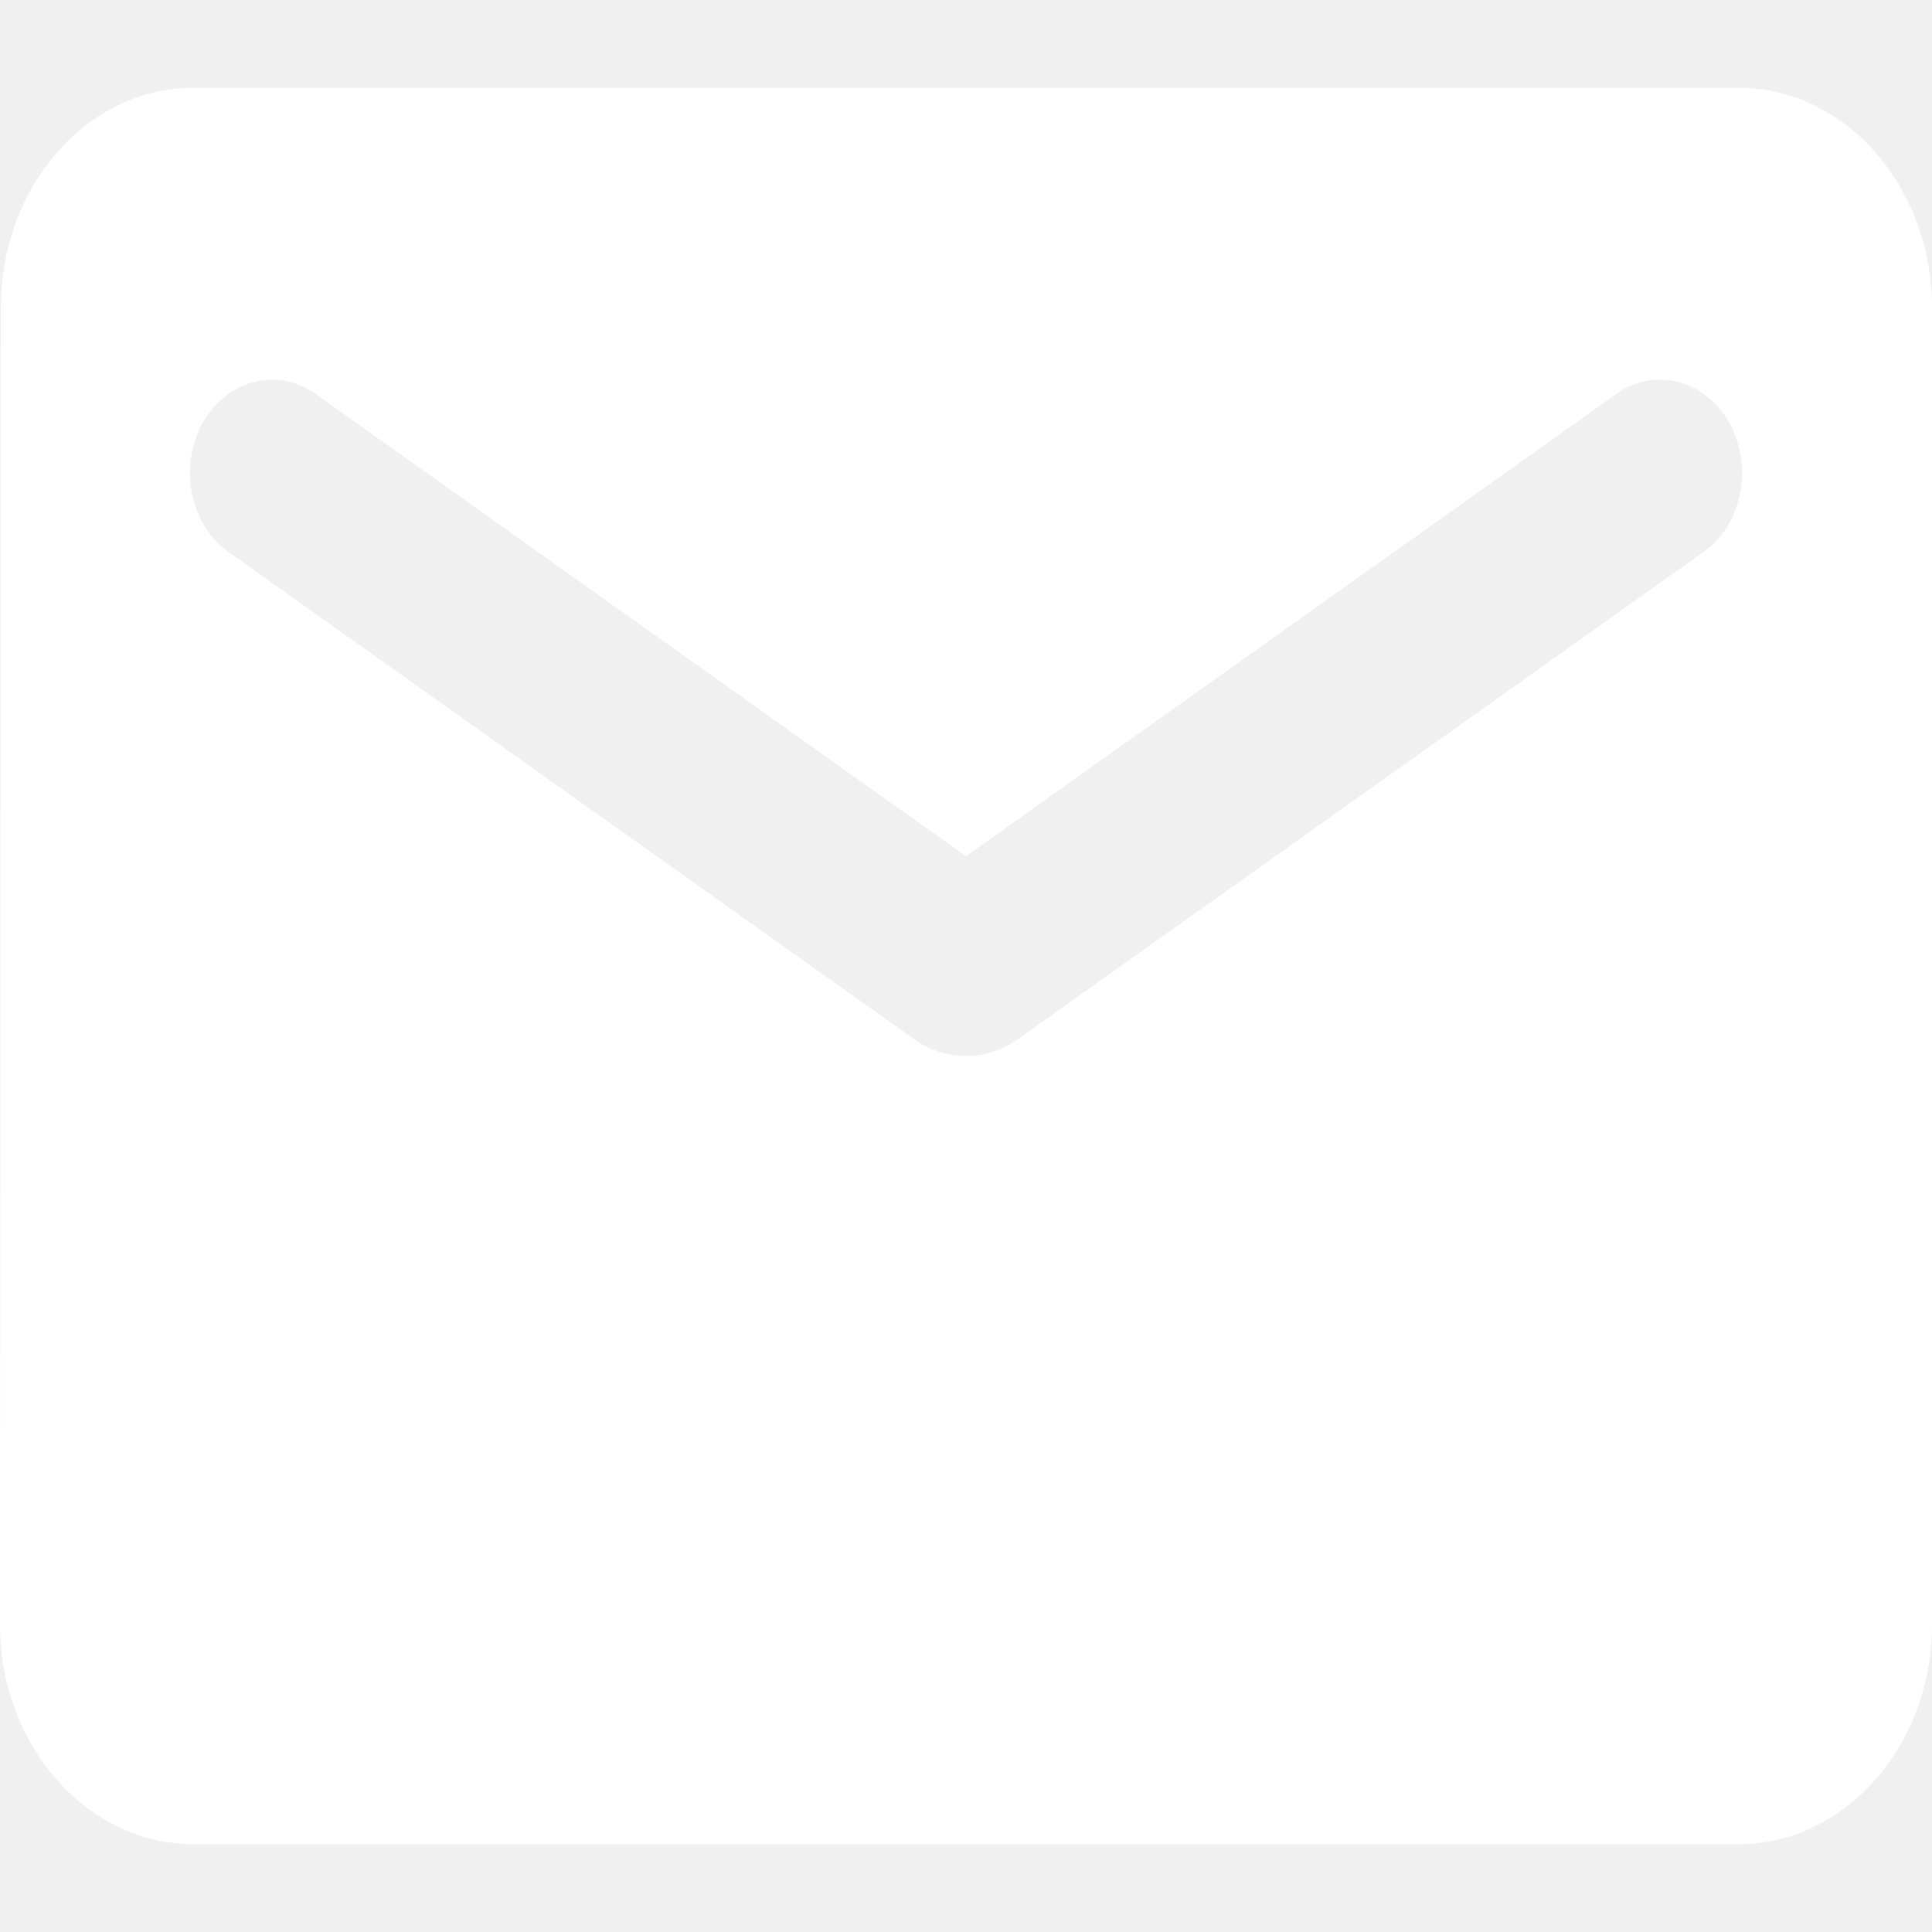
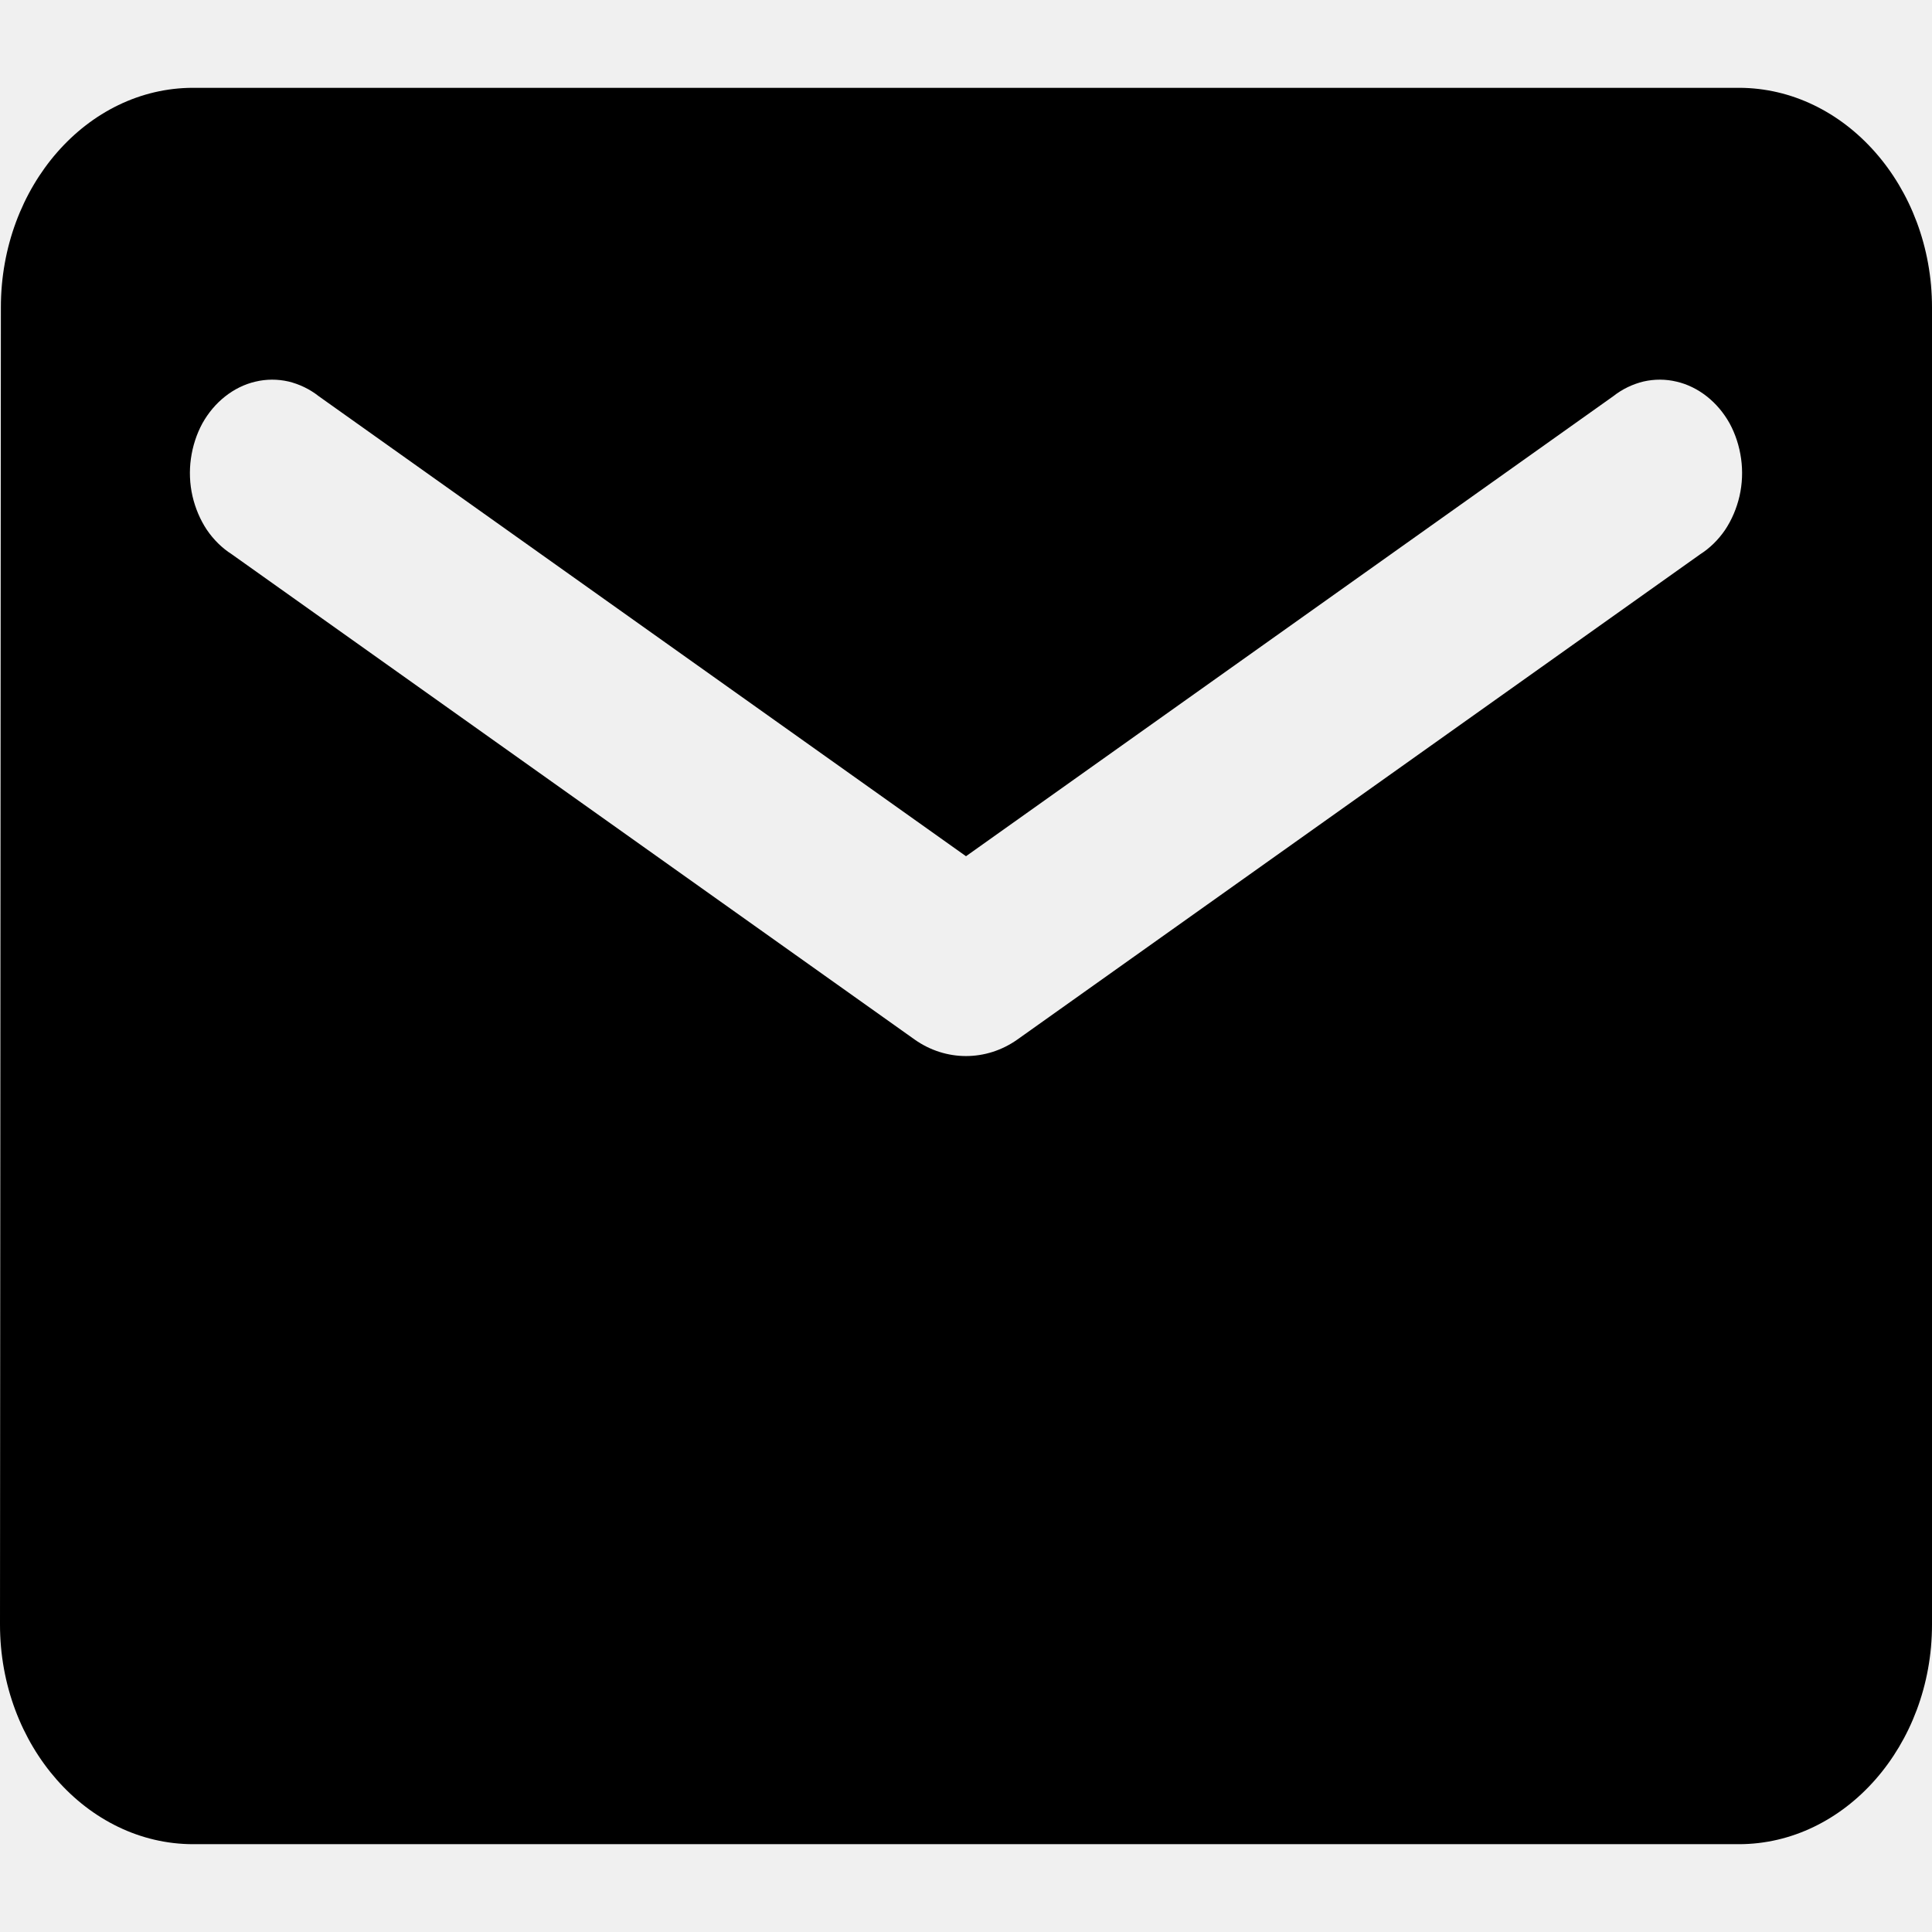
- <svg xmlns="http://www.w3.org/2000/svg" width="11" height="11" viewBox="0 0 11 11" fill="none">
-   <path d="M9.9 0.5H1.1C0.495 0.5 0.005 1.062 0.005 1.75L0 9.25C0 9.938 0.495 10.5 1.1 10.5H9.9C10.505 10.5 11 9.938 11 9.25V1.75C11 1.062 10.505 0.5 9.9 0.5ZM9.68 3.156L5.792 5.919C5.615 6.044 5.385 6.044 5.208 5.919L1.32 3.156C1.265 3.121 1.217 3.074 1.178 3.017C1.14 2.96 1.112 2.894 1.096 2.825C1.08 2.755 1.077 2.682 1.087 2.611C1.097 2.54 1.119 2.472 1.152 2.411C1.186 2.35 1.23 2.298 1.282 2.257C1.334 2.216 1.393 2.187 1.454 2.173C1.516 2.158 1.58 2.158 1.642 2.172C1.704 2.187 1.763 2.215 1.815 2.256L5.5 4.875L9.185 2.256C9.237 2.215 9.296 2.187 9.358 2.172C9.42 2.158 9.484 2.158 9.546 2.173C9.607 2.187 9.666 2.216 9.718 2.257C9.77 2.298 9.814 2.35 9.848 2.411C9.881 2.472 9.903 2.54 9.913 2.611C9.923 2.682 9.92 2.755 9.904 2.825C9.888 2.894 9.86 2.96 9.822 3.017C9.783 3.074 9.735 3.121 9.68 3.156Z" fill="white" />
+ <svg xmlns="http://www.w3.org/2000/svg" width="11" height="11" viewBox="0 0 11 11" fill="currentColor">
+   <path d="M9.9 0.5H1.1C0.495 0.5 0.005 1.062 0.005 1.75L0 9.25C0 9.938 0.495 10.5 1.1 10.5H9.9C10.505 10.5 11 9.938 11 9.25V1.75C11 1.062 10.505 0.5 9.9 0.5ZM9.68 3.156L5.792 5.919C5.615 6.044 5.385 6.044 5.208 5.919L1.32 3.156C1.265 3.121 1.217 3.074 1.178 3.017C1.14 2.96 1.112 2.894 1.096 2.825C1.08 2.755 1.077 2.682 1.087 2.611C1.097 2.54 1.119 2.472 1.152 2.411C1.186 2.35 1.23 2.298 1.282 2.257C1.334 2.216 1.393 2.187 1.454 2.173C1.516 2.158 1.58 2.158 1.642 2.172C1.704 2.187 1.763 2.215 1.815 2.256L5.5 4.875L9.185 2.256C9.237 2.215 9.296 2.187 9.358 2.172C9.42 2.158 9.484 2.158 9.546 2.173C9.607 2.187 9.666 2.216 9.718 2.257C9.77 2.298 9.814 2.35 9.848 2.411C9.881 2.472 9.903 2.54 9.913 2.611C9.923 2.682 9.92 2.755 9.904 2.825C9.888 2.894 9.86 2.96 9.822 3.017C9.783 3.074 9.735 3.121 9.68 3.156Z" fill="currentColor" />
</svg>
